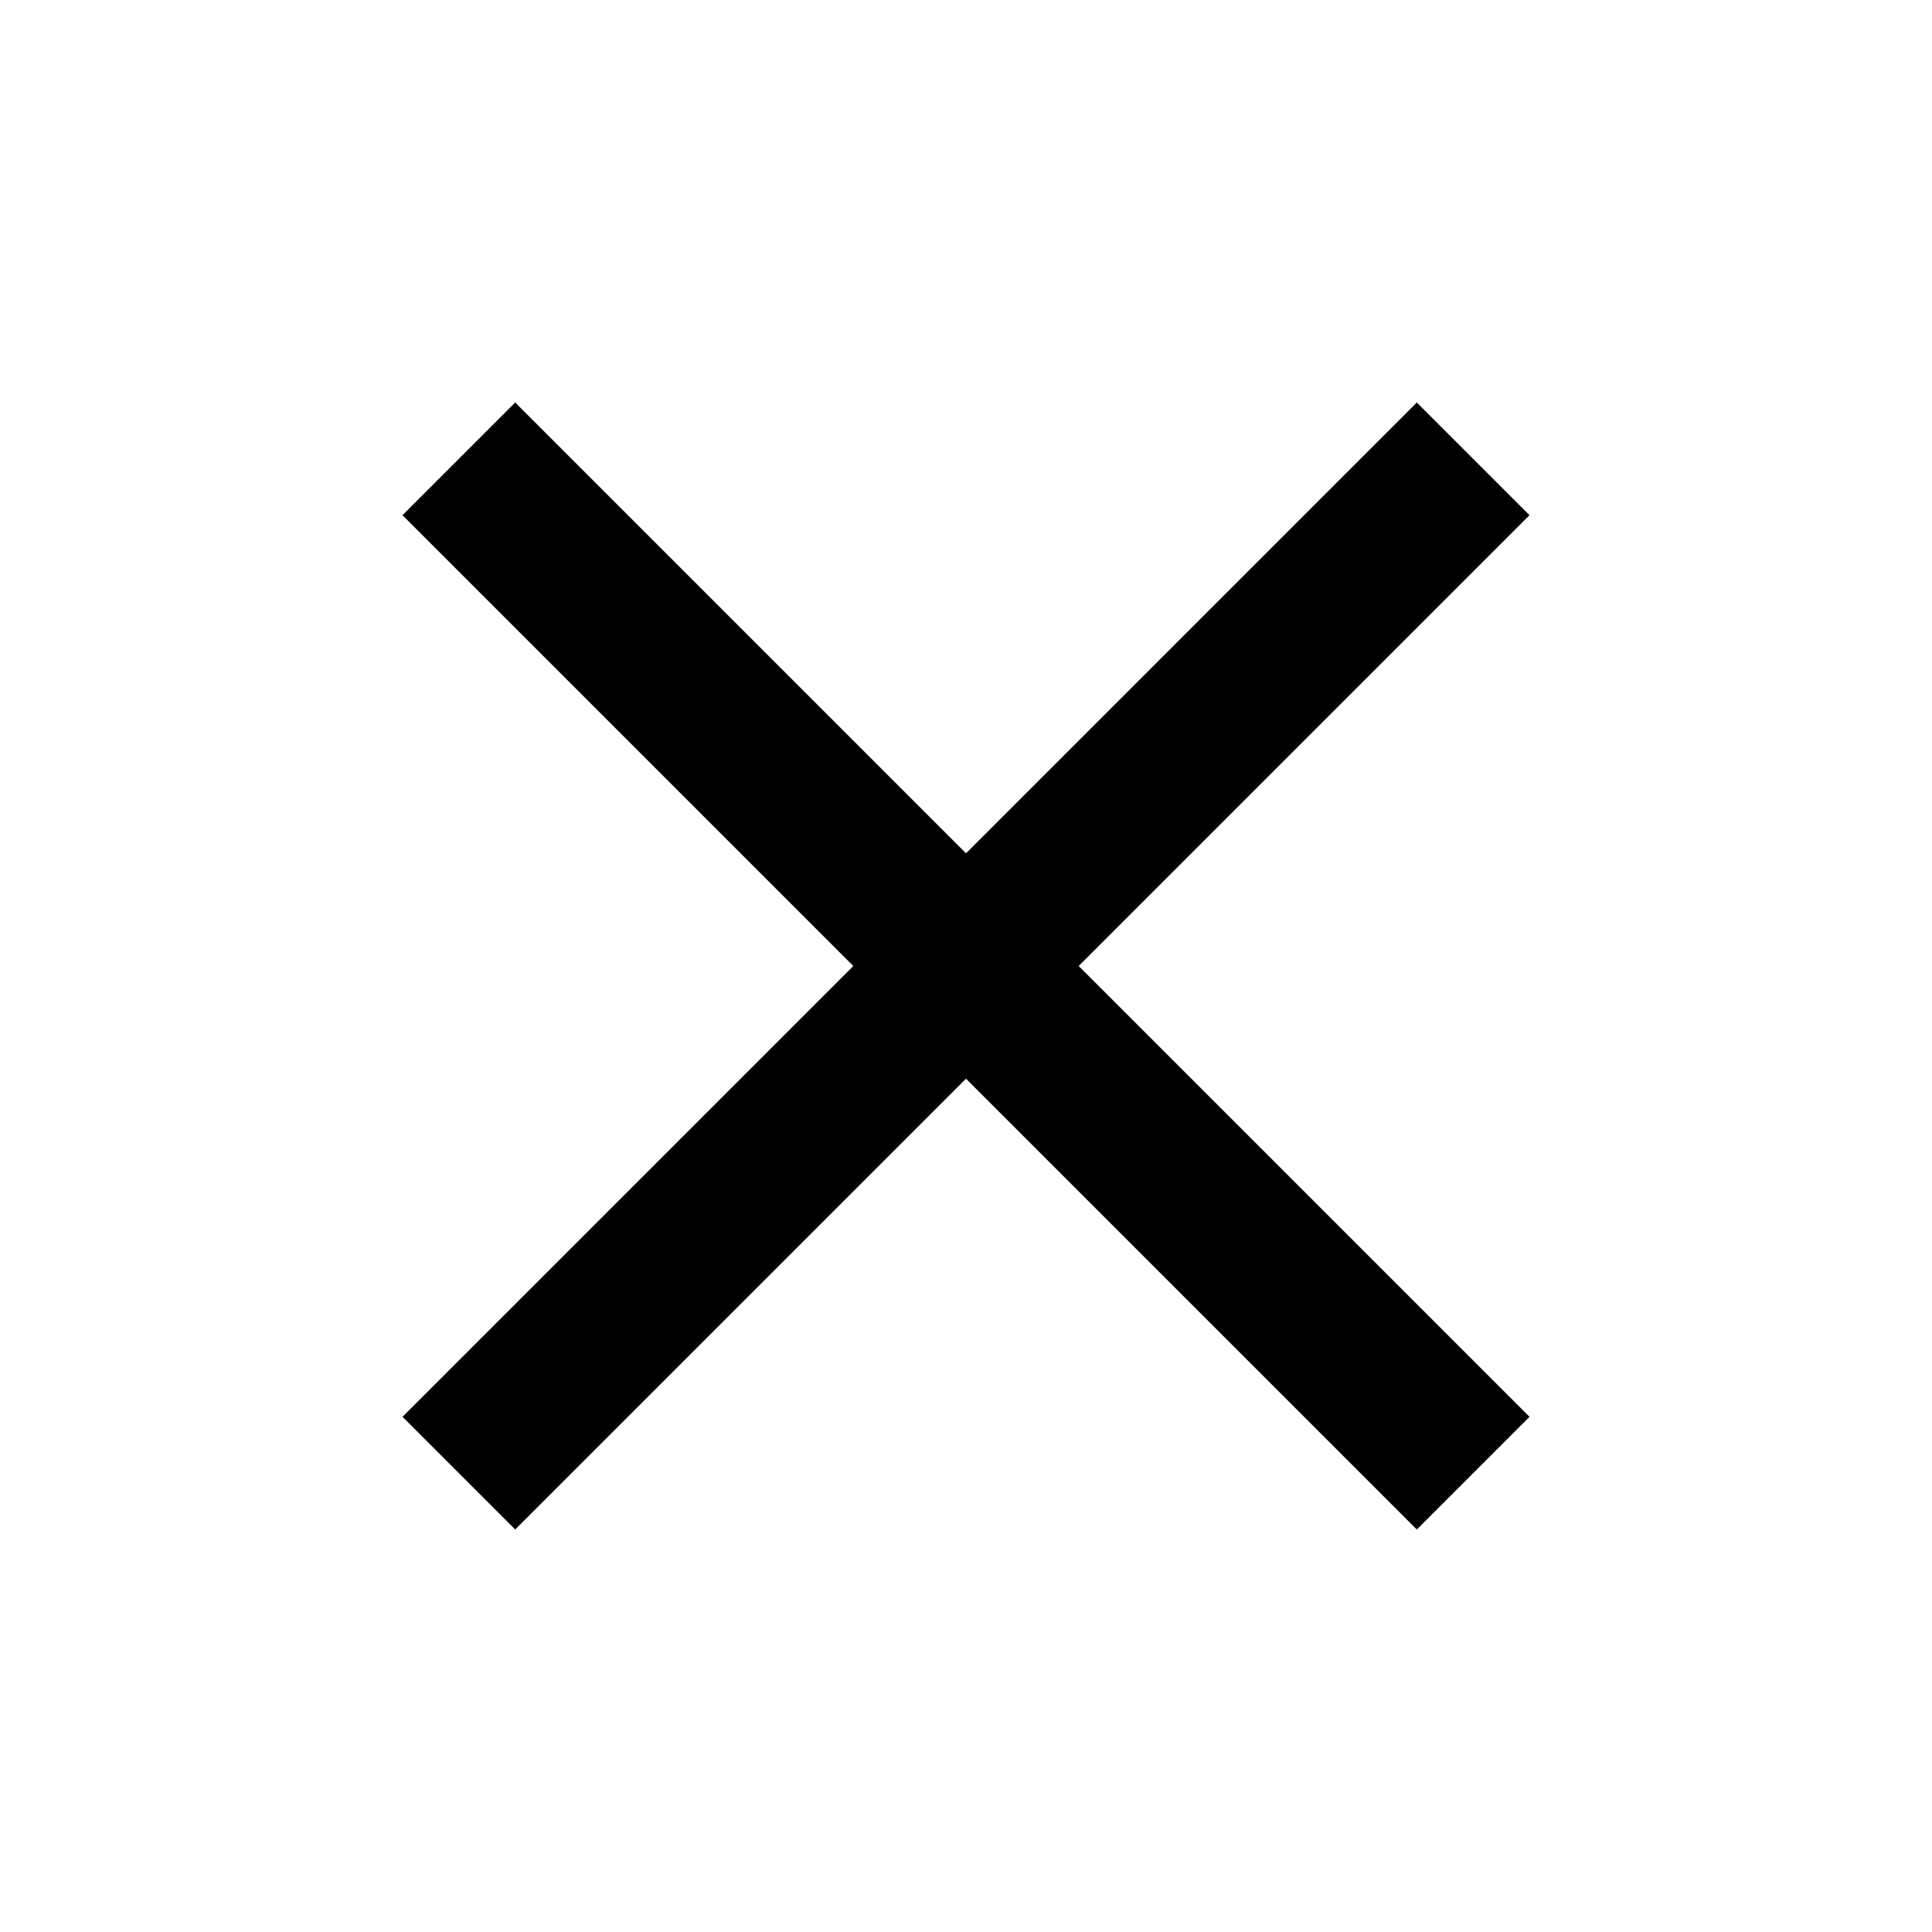
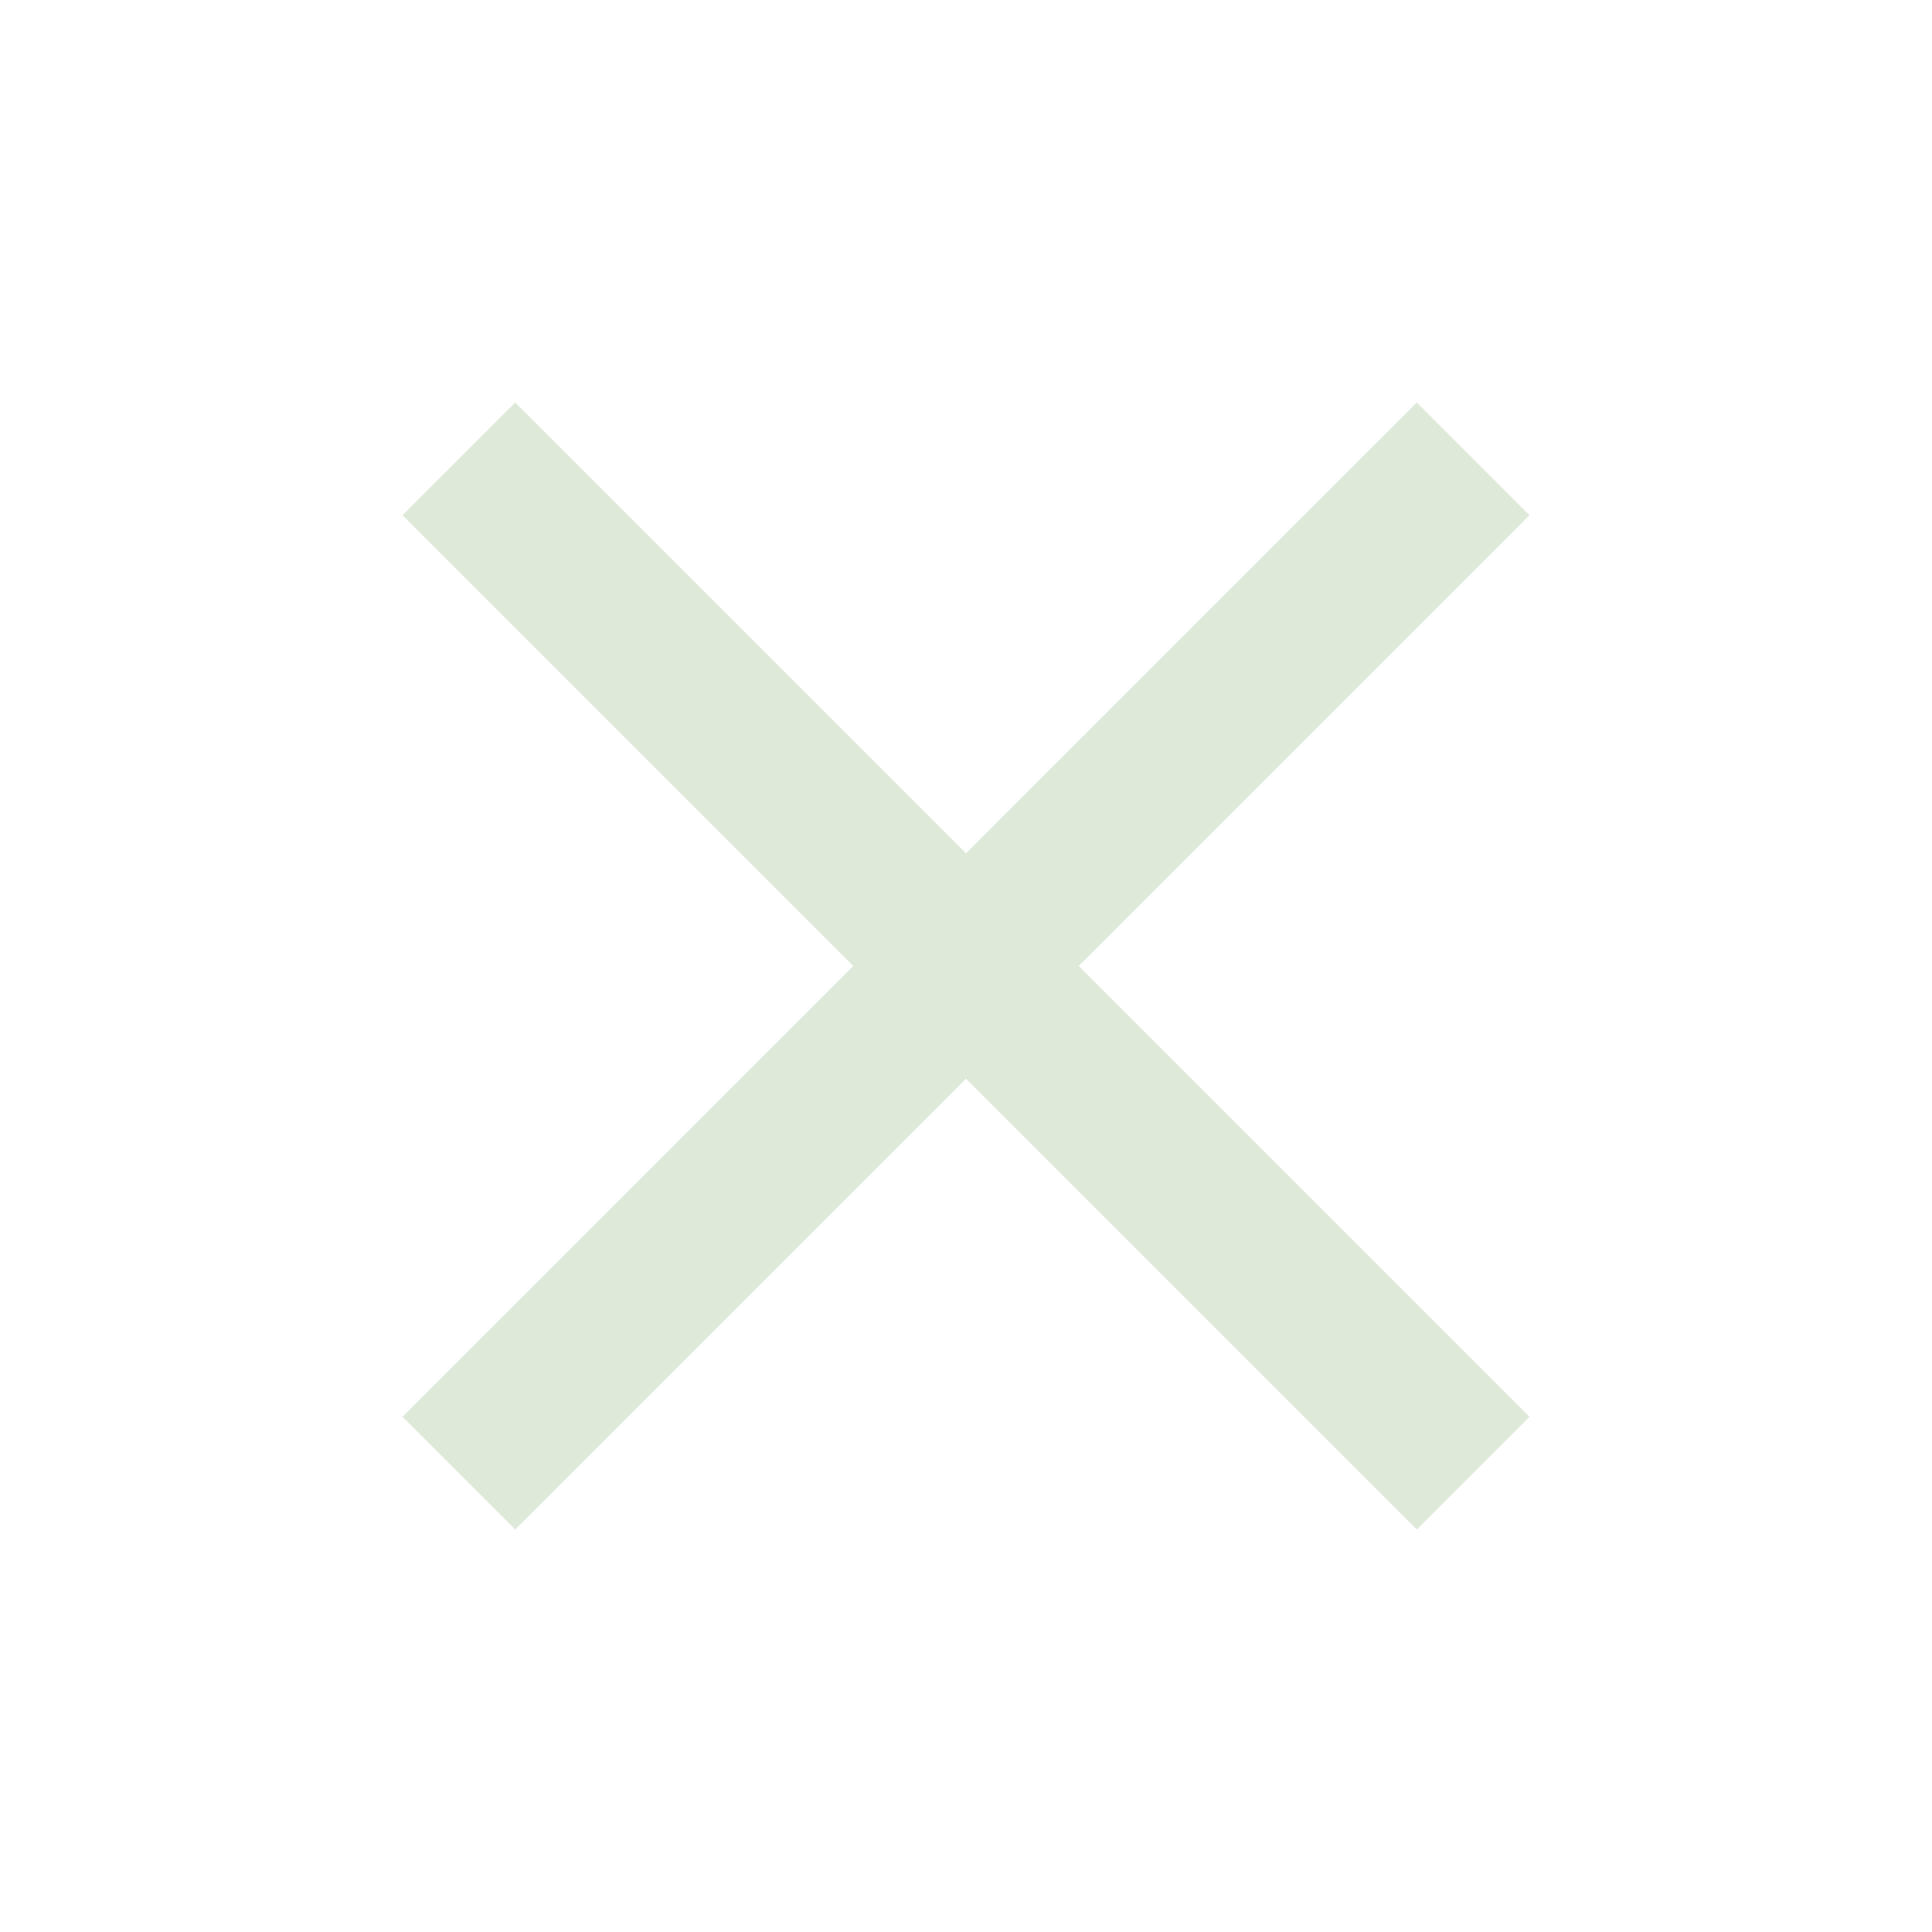
- <svg xmlns="http://www.w3.org/2000/svg" height="24px" viewBox="0 -960 960 960" width="24px" fill="#000000">
+ <svg xmlns="http://www.w3.org/2000/svg" height="24px" viewBox="0 -960 960 960" width="24px" fill="#dfe9d9">
  <path d="m256-200-56-56 224-224-224-224 56-56 224 224 224-224 56 56-224 224 224 224-56 56-224-224-224 224Z" />
</svg>
